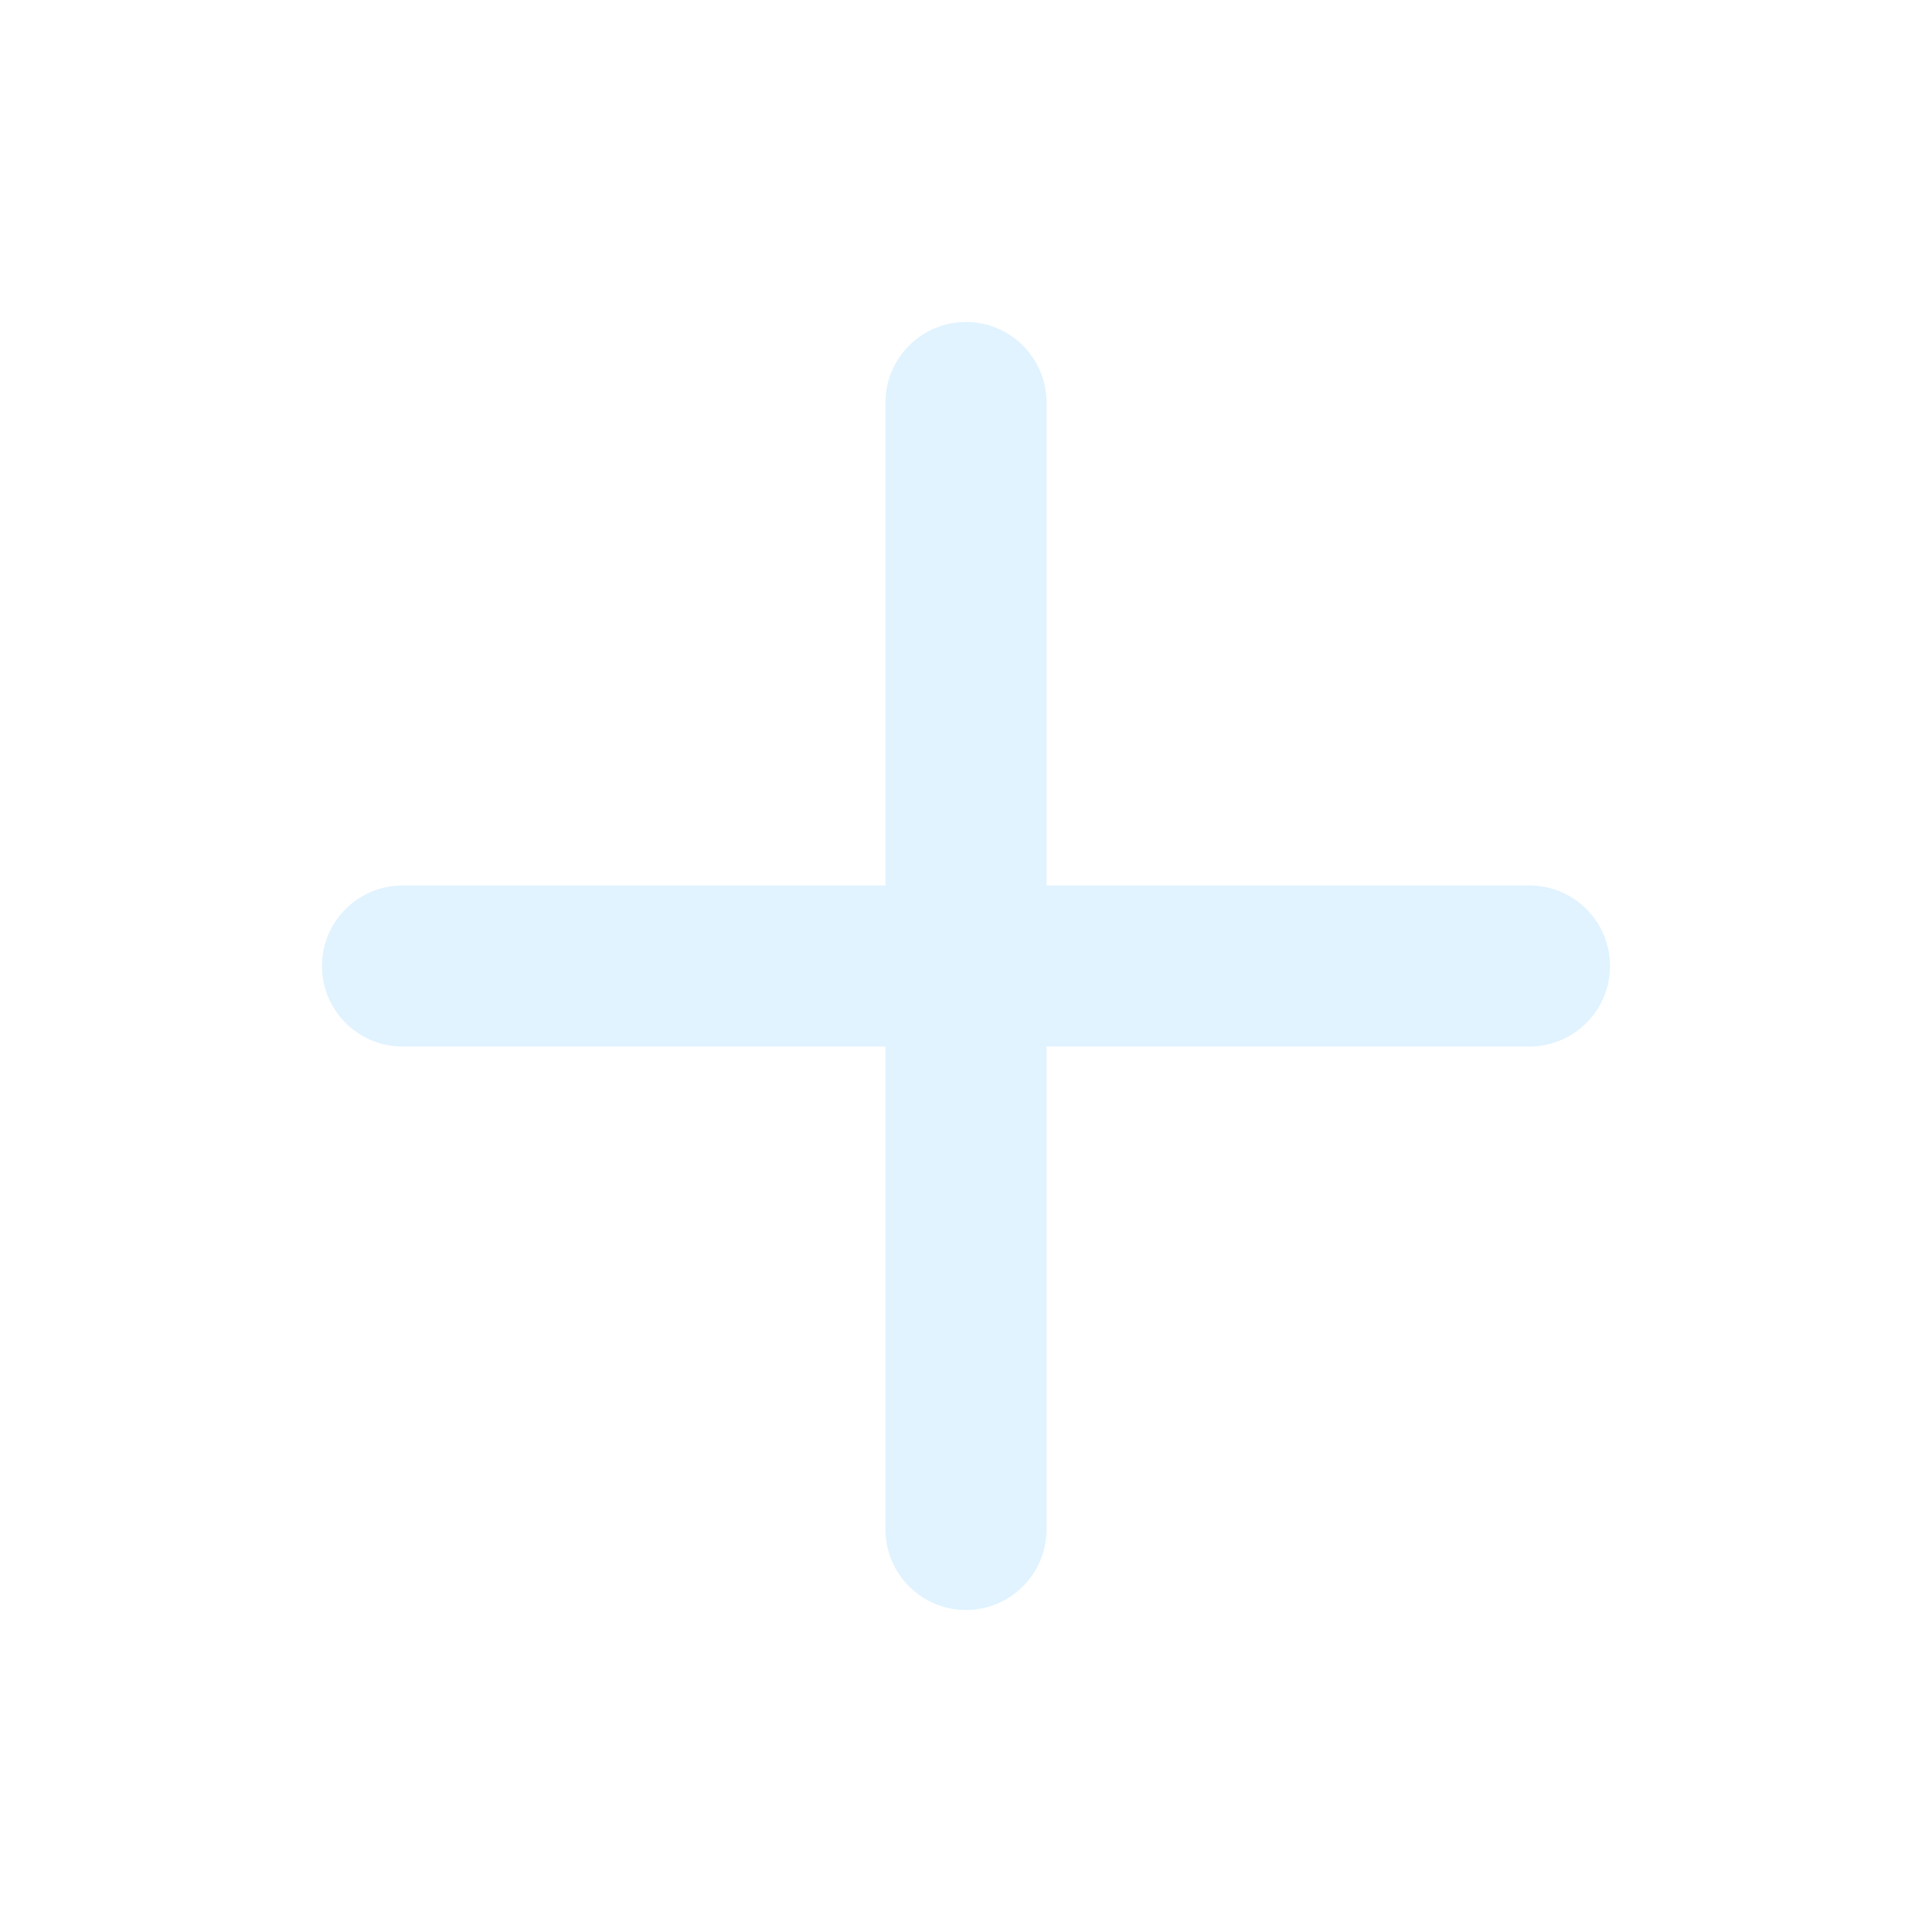
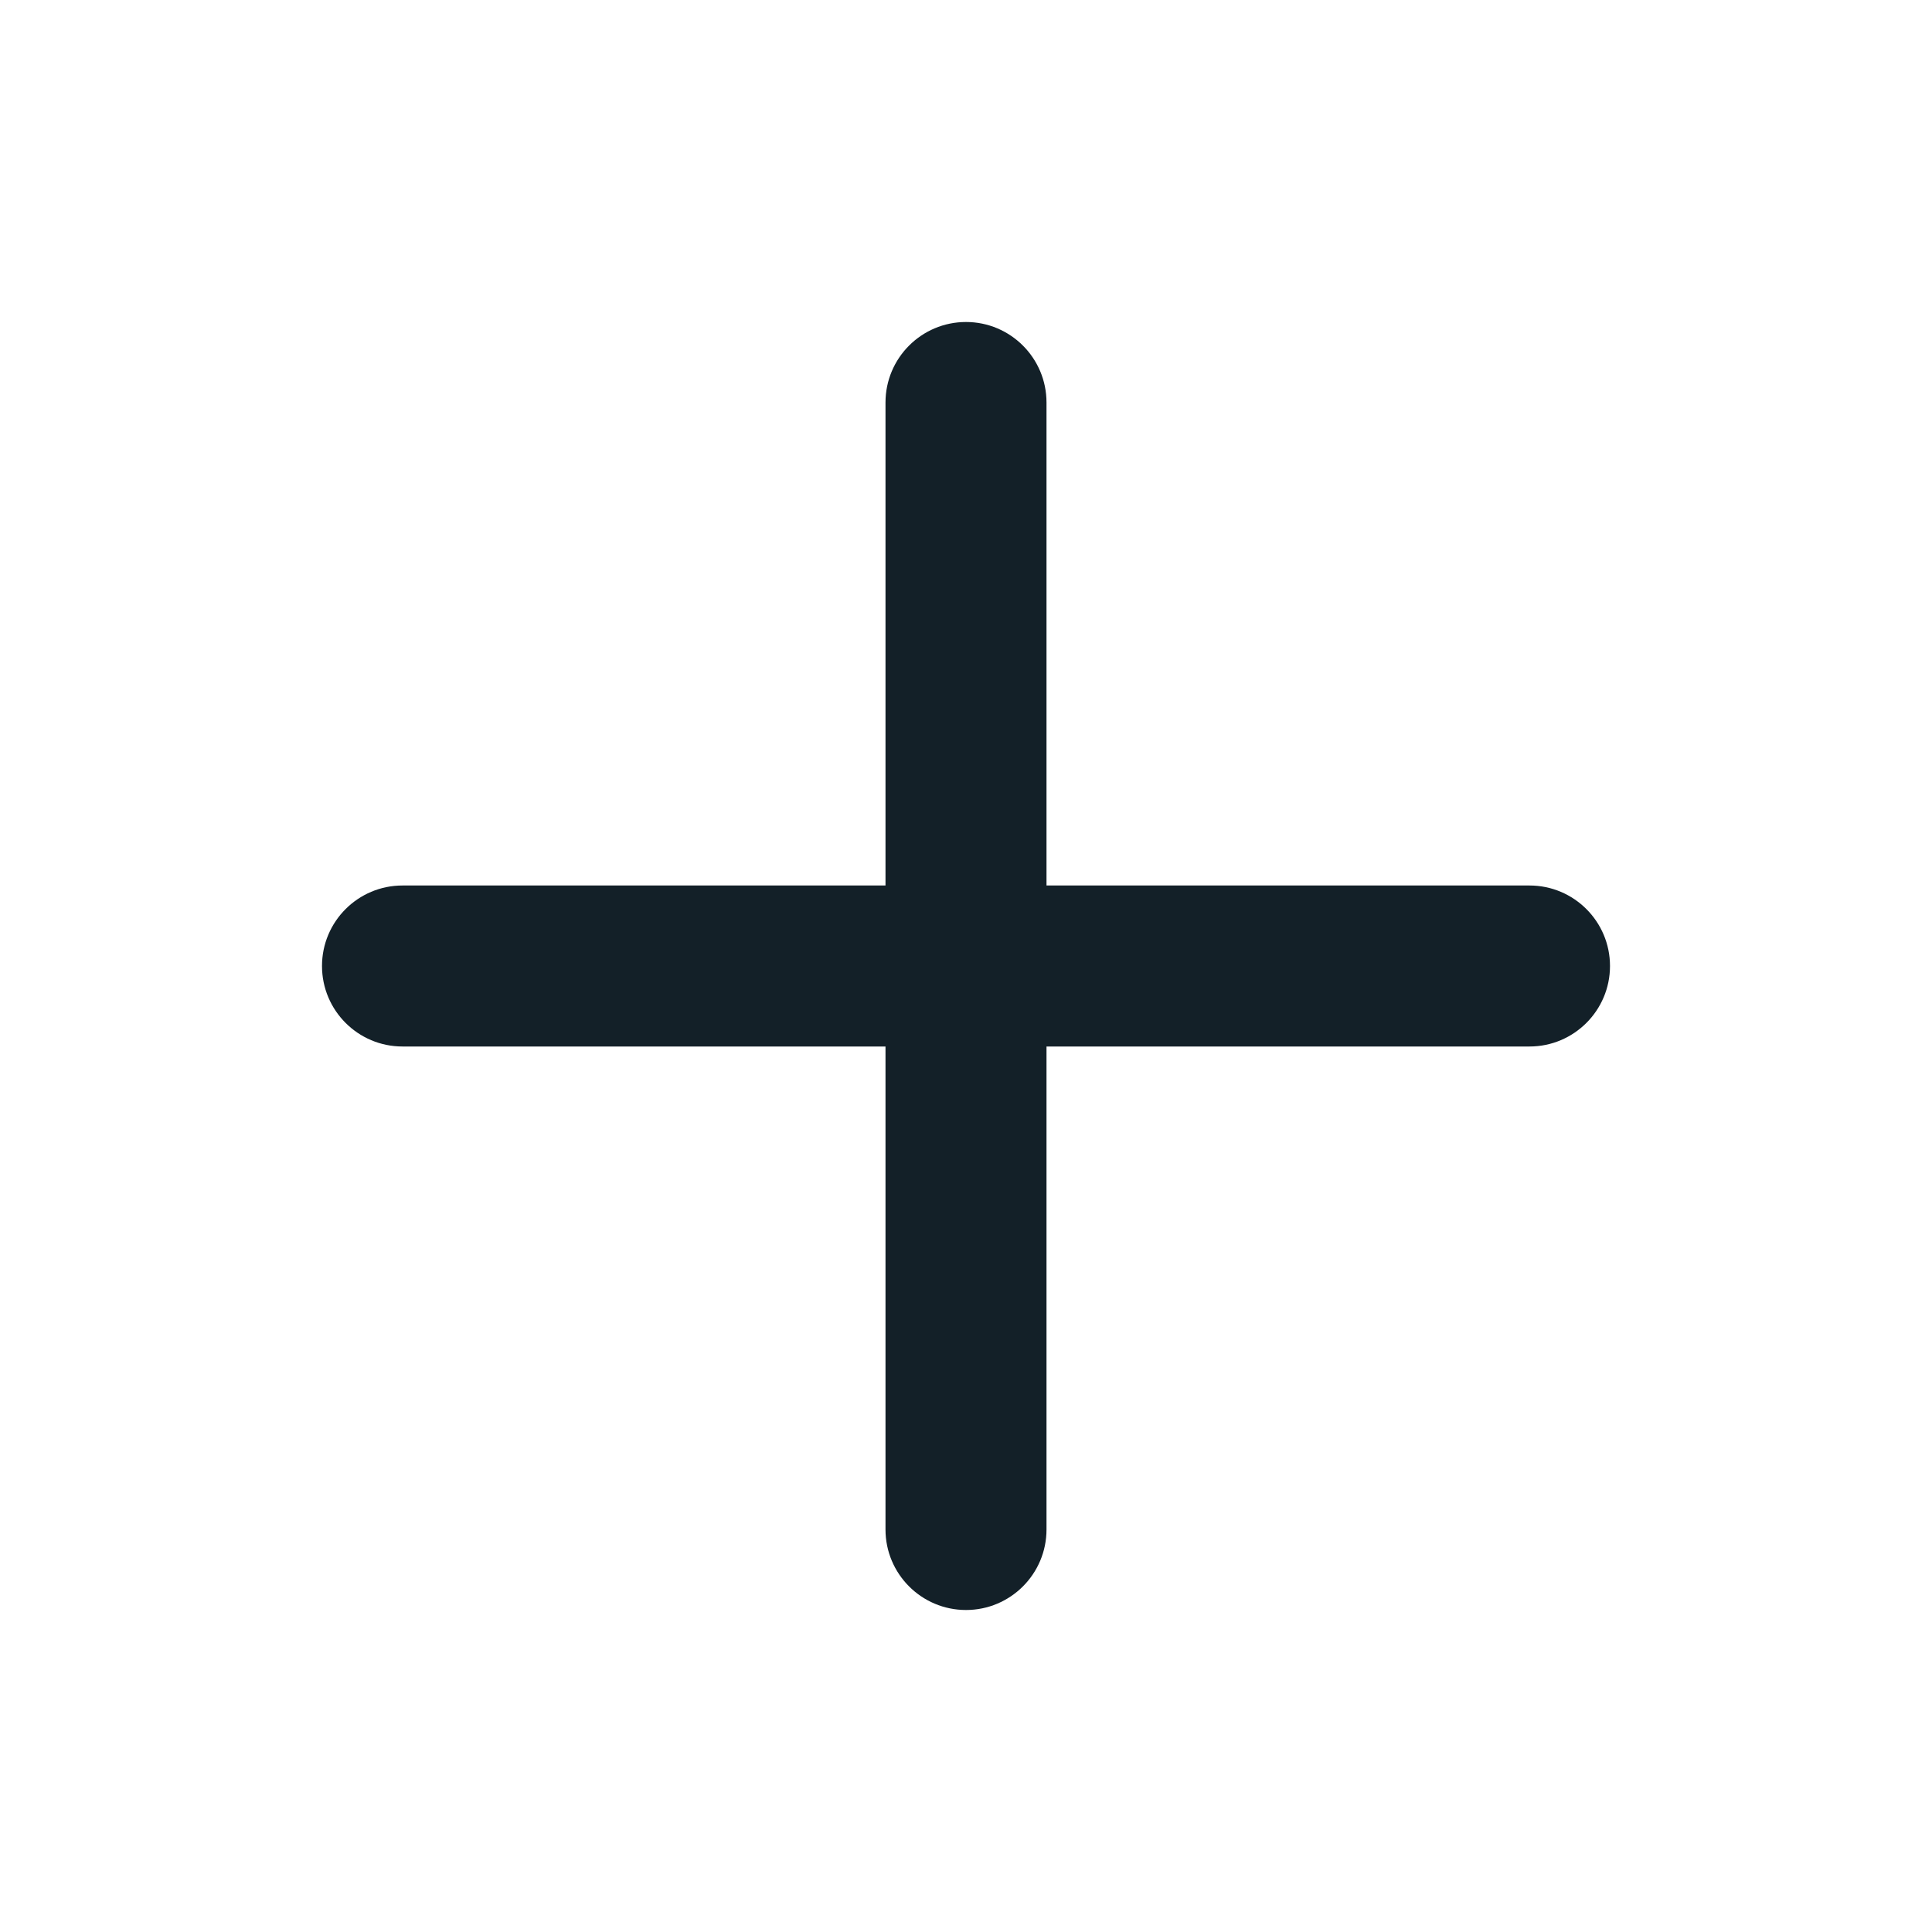
<svg xmlns="http://www.w3.org/2000/svg" width="800px" height="800px" viewBox="0 0 24 24" fill="none">
  <g id="SVGRepo_bgCarrier" stroke-width="0" />
  <g id="SVGRepo_tracerCarrier" stroke-linecap="round" stroke-linejoin="round" />
  <g id="SVGRepo_iconCarrier">
-     <path fill-rule="evenodd" clip-rule="evenodd" d="M12 4C12.552 4 13 4.448 13 5V11H19C19.552 11 20 11.448 20 12C20 12.552 19.552 13 19 13H13V19C13 19.552 12.552 20 12 20C11.448 20 11 19.552 11 19V13H5C4.448 13 4 12.552 4 12C4 11.448 4.448 11 5 11H11V5C11 4.448 11.448 4 12 4Z" fill="#e0f3ff" />
+     <path fill-rule="evenodd" clip-rule="evenodd" d="M12 4C12.552 4 13 4.448 13 5V11H19C19.552 11 20 11.448 20 12C20 12.552 19.552 13 19 13H13V19C13 19.552 12.552 20 12 20C11.448 20 11 19.552 11 19V13H5C4.448 13 4 12.552 4 12C4 11.448 4.448 11 5 11H11V5C11 4.448 11.448 4 12 4Z" fill="#132028" />
  </g>
</svg>
